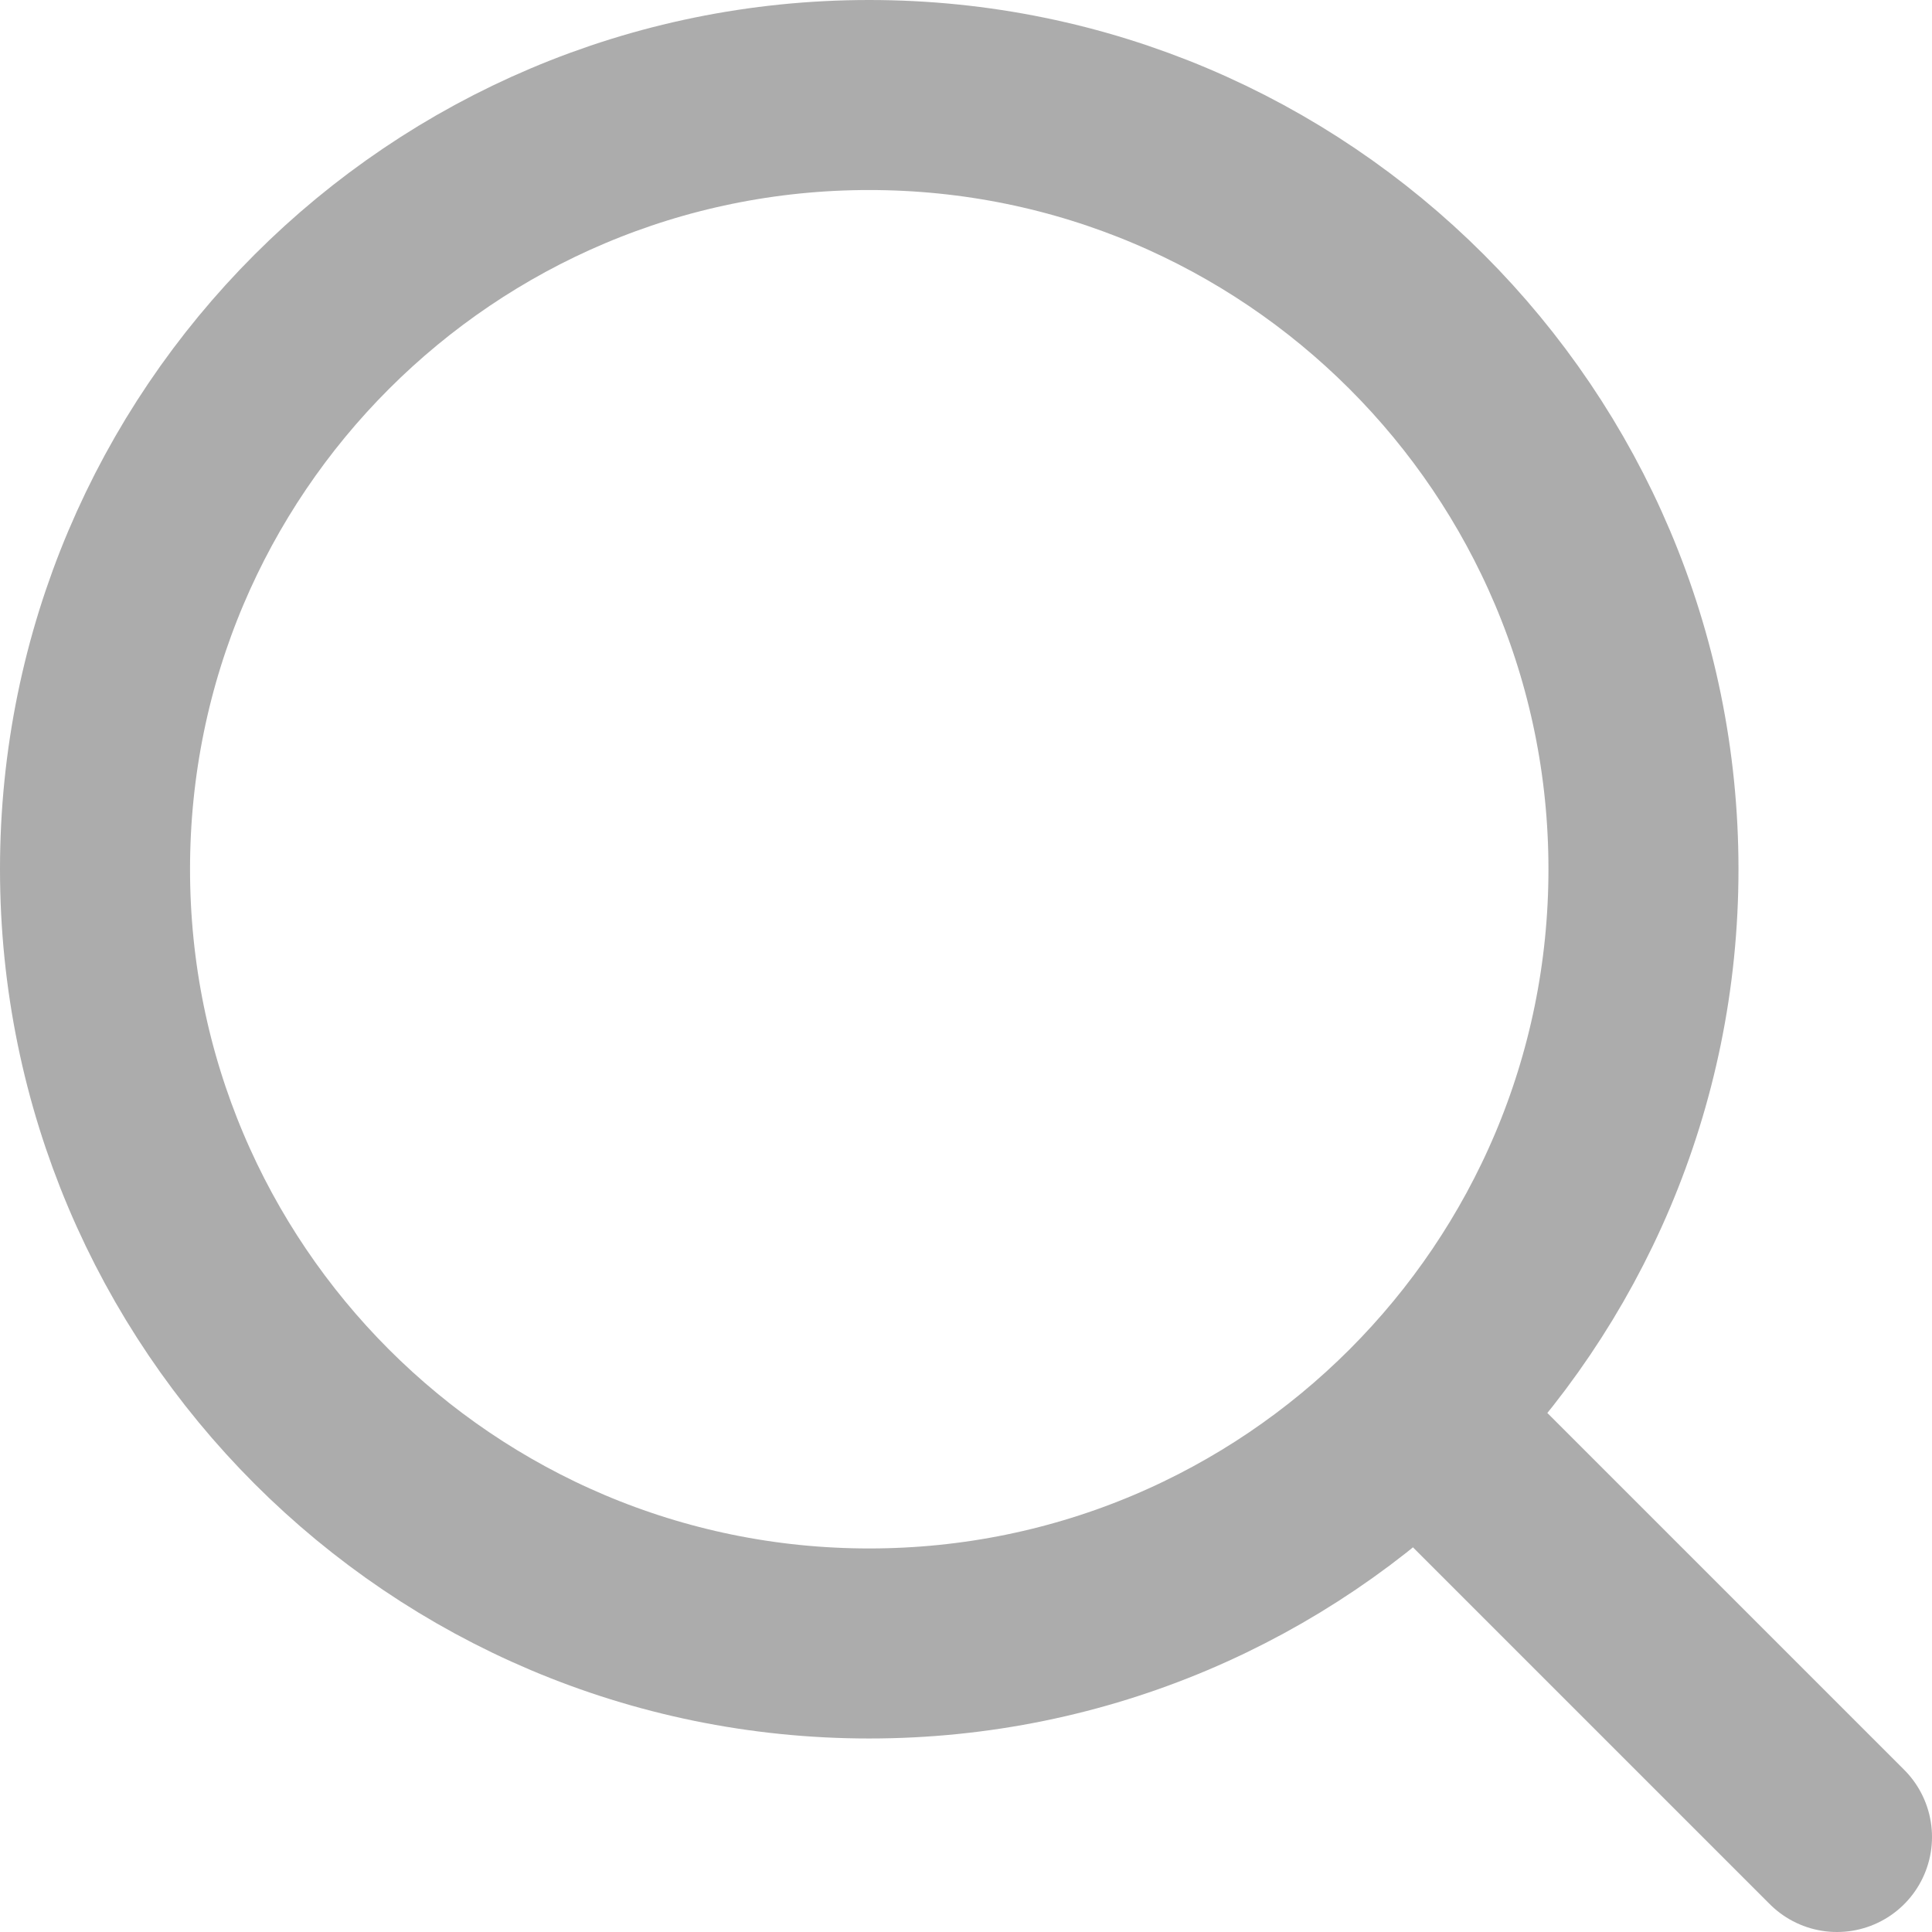
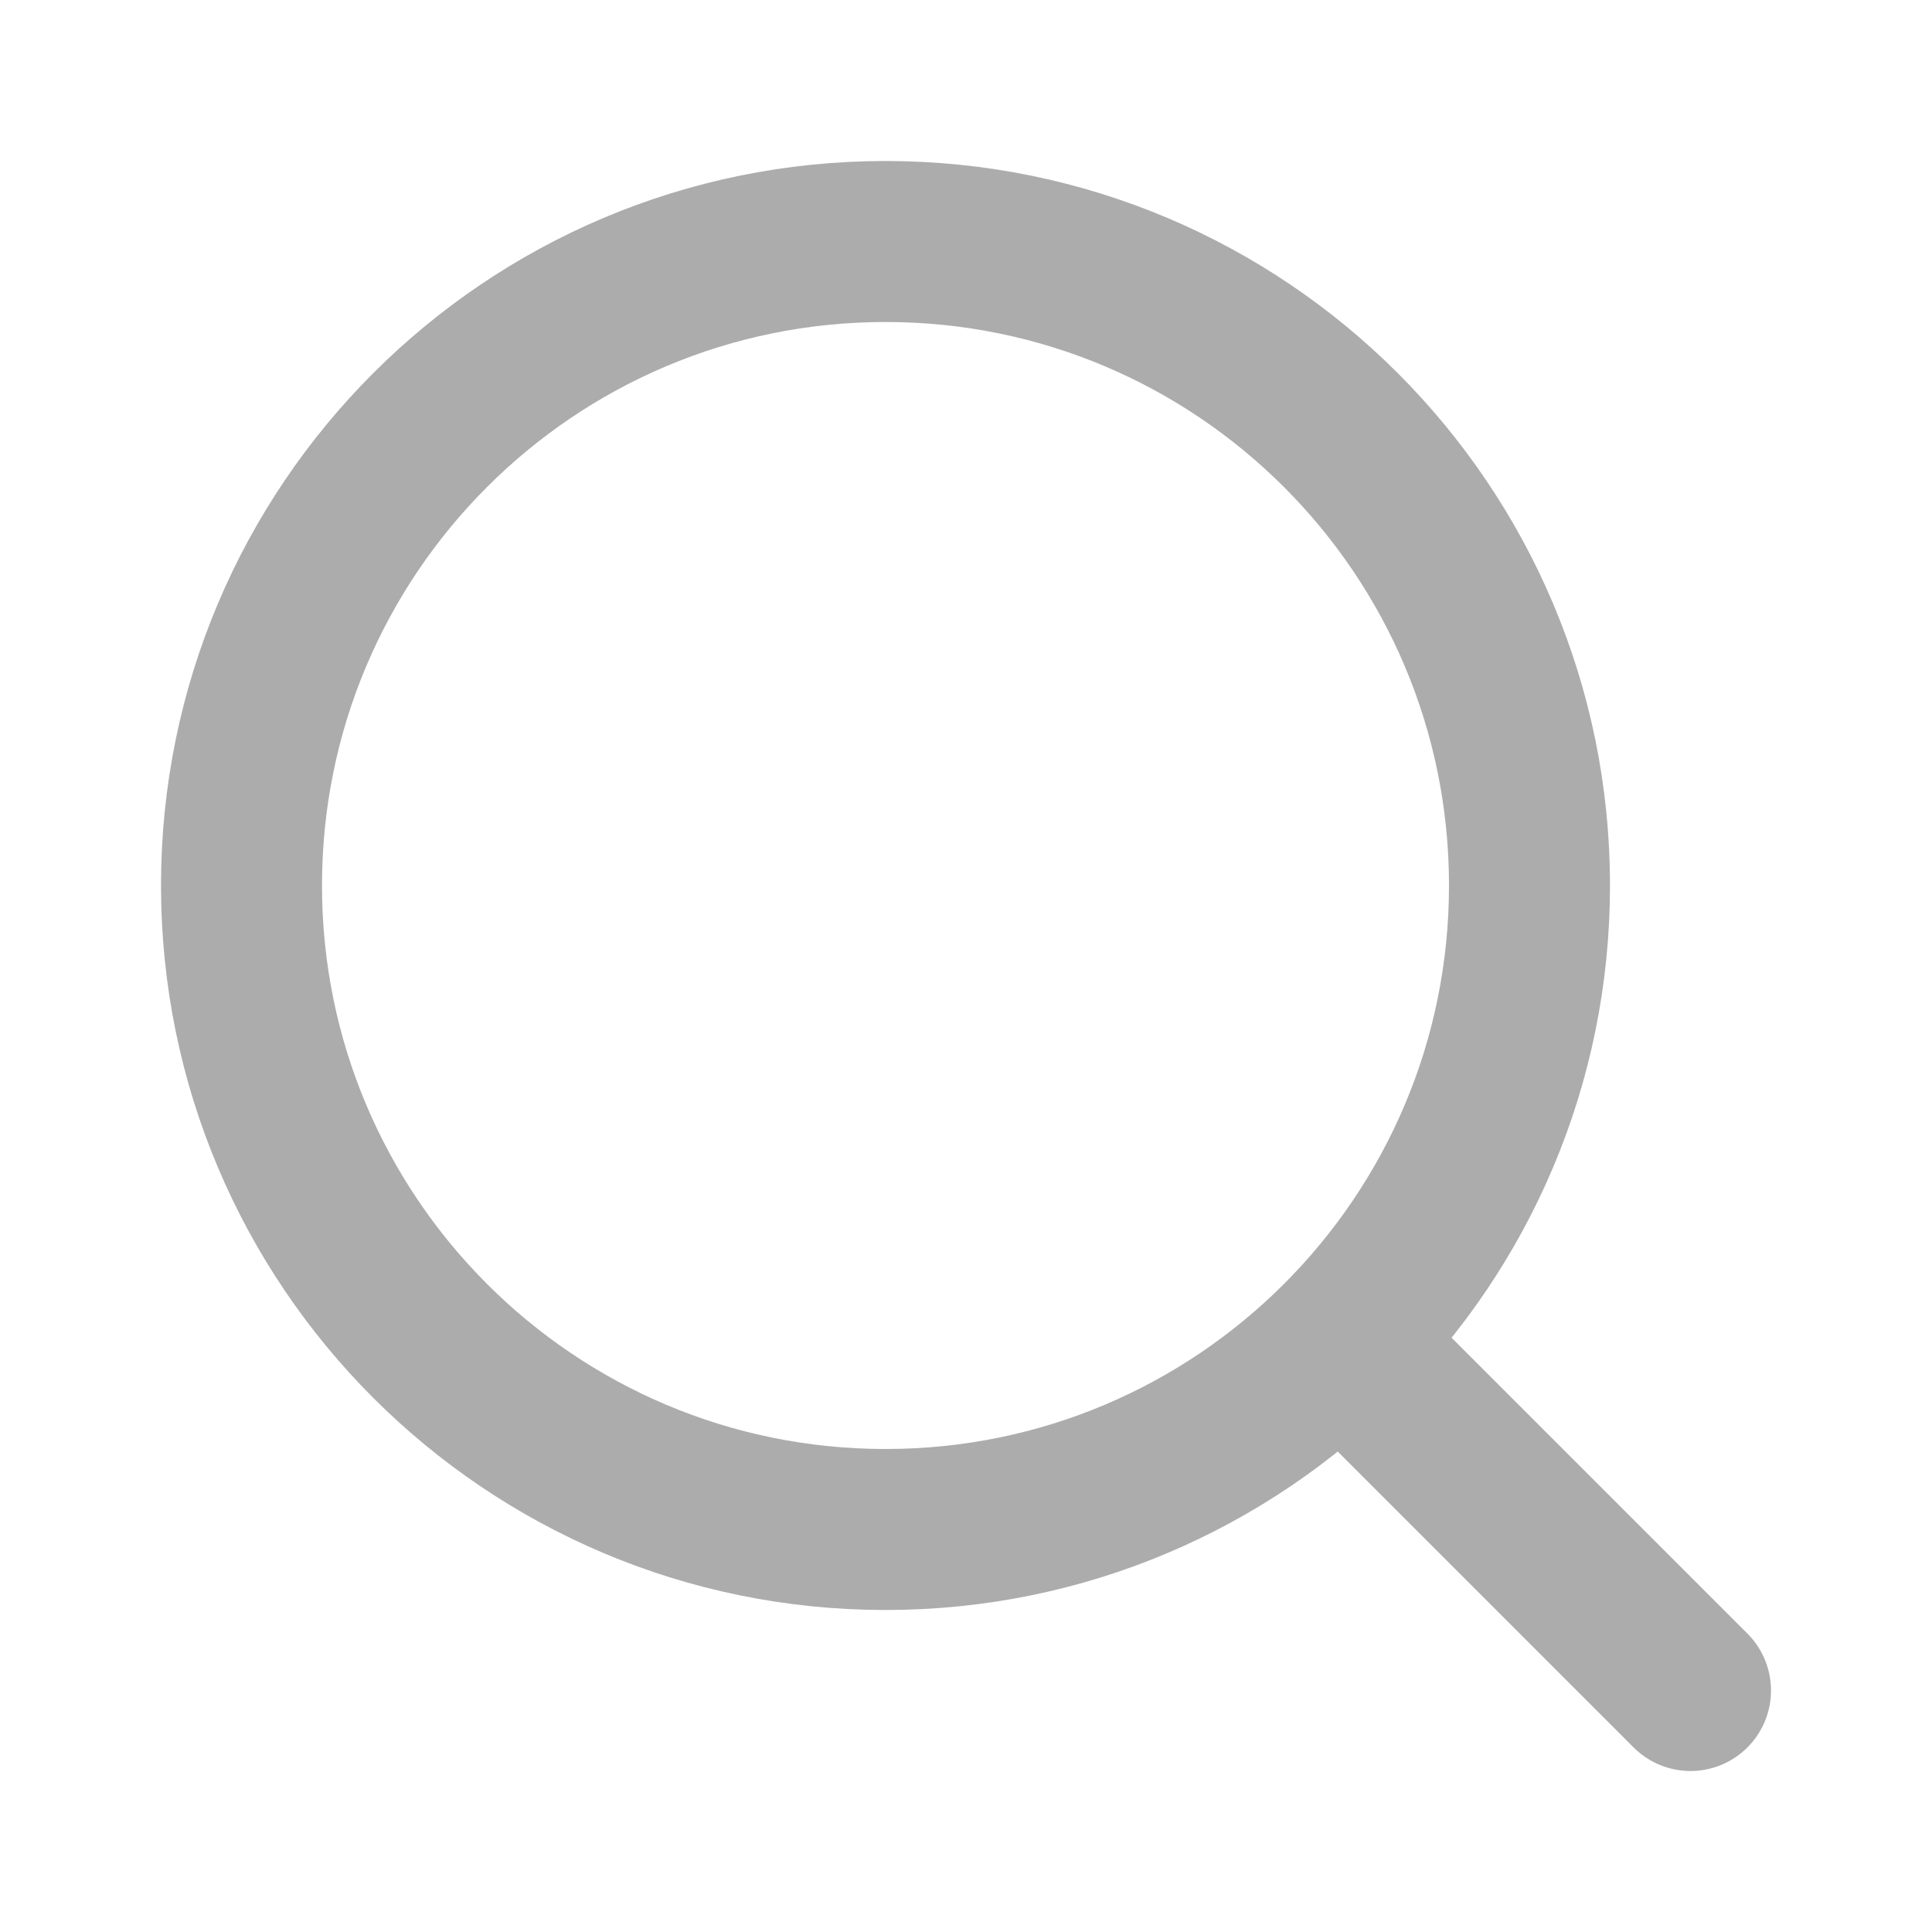
- <svg xmlns="http://www.w3.org/2000/svg" preserveAspectRatio="none" overflow="visible" style="display: block;" width="18.3" height="18.3" viewBox="0 0 18.3 18.3" fill="none">
-   <path id="Vector" d="M17.4 17.4L13.422 13.422M15.567 8.233C15.567 12.283 12.283 15.567 8.233 15.567C4.183 15.567 0.9 12.283 0.9 8.233C0.9 4.183 4.183 0.9 8.233 0.9C12.283 0.9 15.567 4.183 15.567 8.233Z" stroke="#ACACAC" stroke-width="1.8" stroke-linecap="round" stroke-linejoin="round" />
+ <svg xmlns="http://www.w3.org/2000/svg" preserveAspectRatio="none" overflow="visible" style="display: block;" width="18" height="18" viewBox="0 0 18 18" fill="none">
+   <g id="icon/18">
+     <path id="Vector" d="M15.75 15.75L12.495 12.495M14.25 8.25C14.25 11.564 11.564 14.25 8.25 14.25C4.936 14.25 2.25 11.564 2.25 8.25C2.25 4.936 4.936 2.25 8.25 2.25C11.564 2.25 14.25 4.936 14.25 8.25Z" stroke="#ACACAC" stroke-width="1.5" stroke-linecap="round" stroke-linejoin="round" />
+   </g>
</svg>
